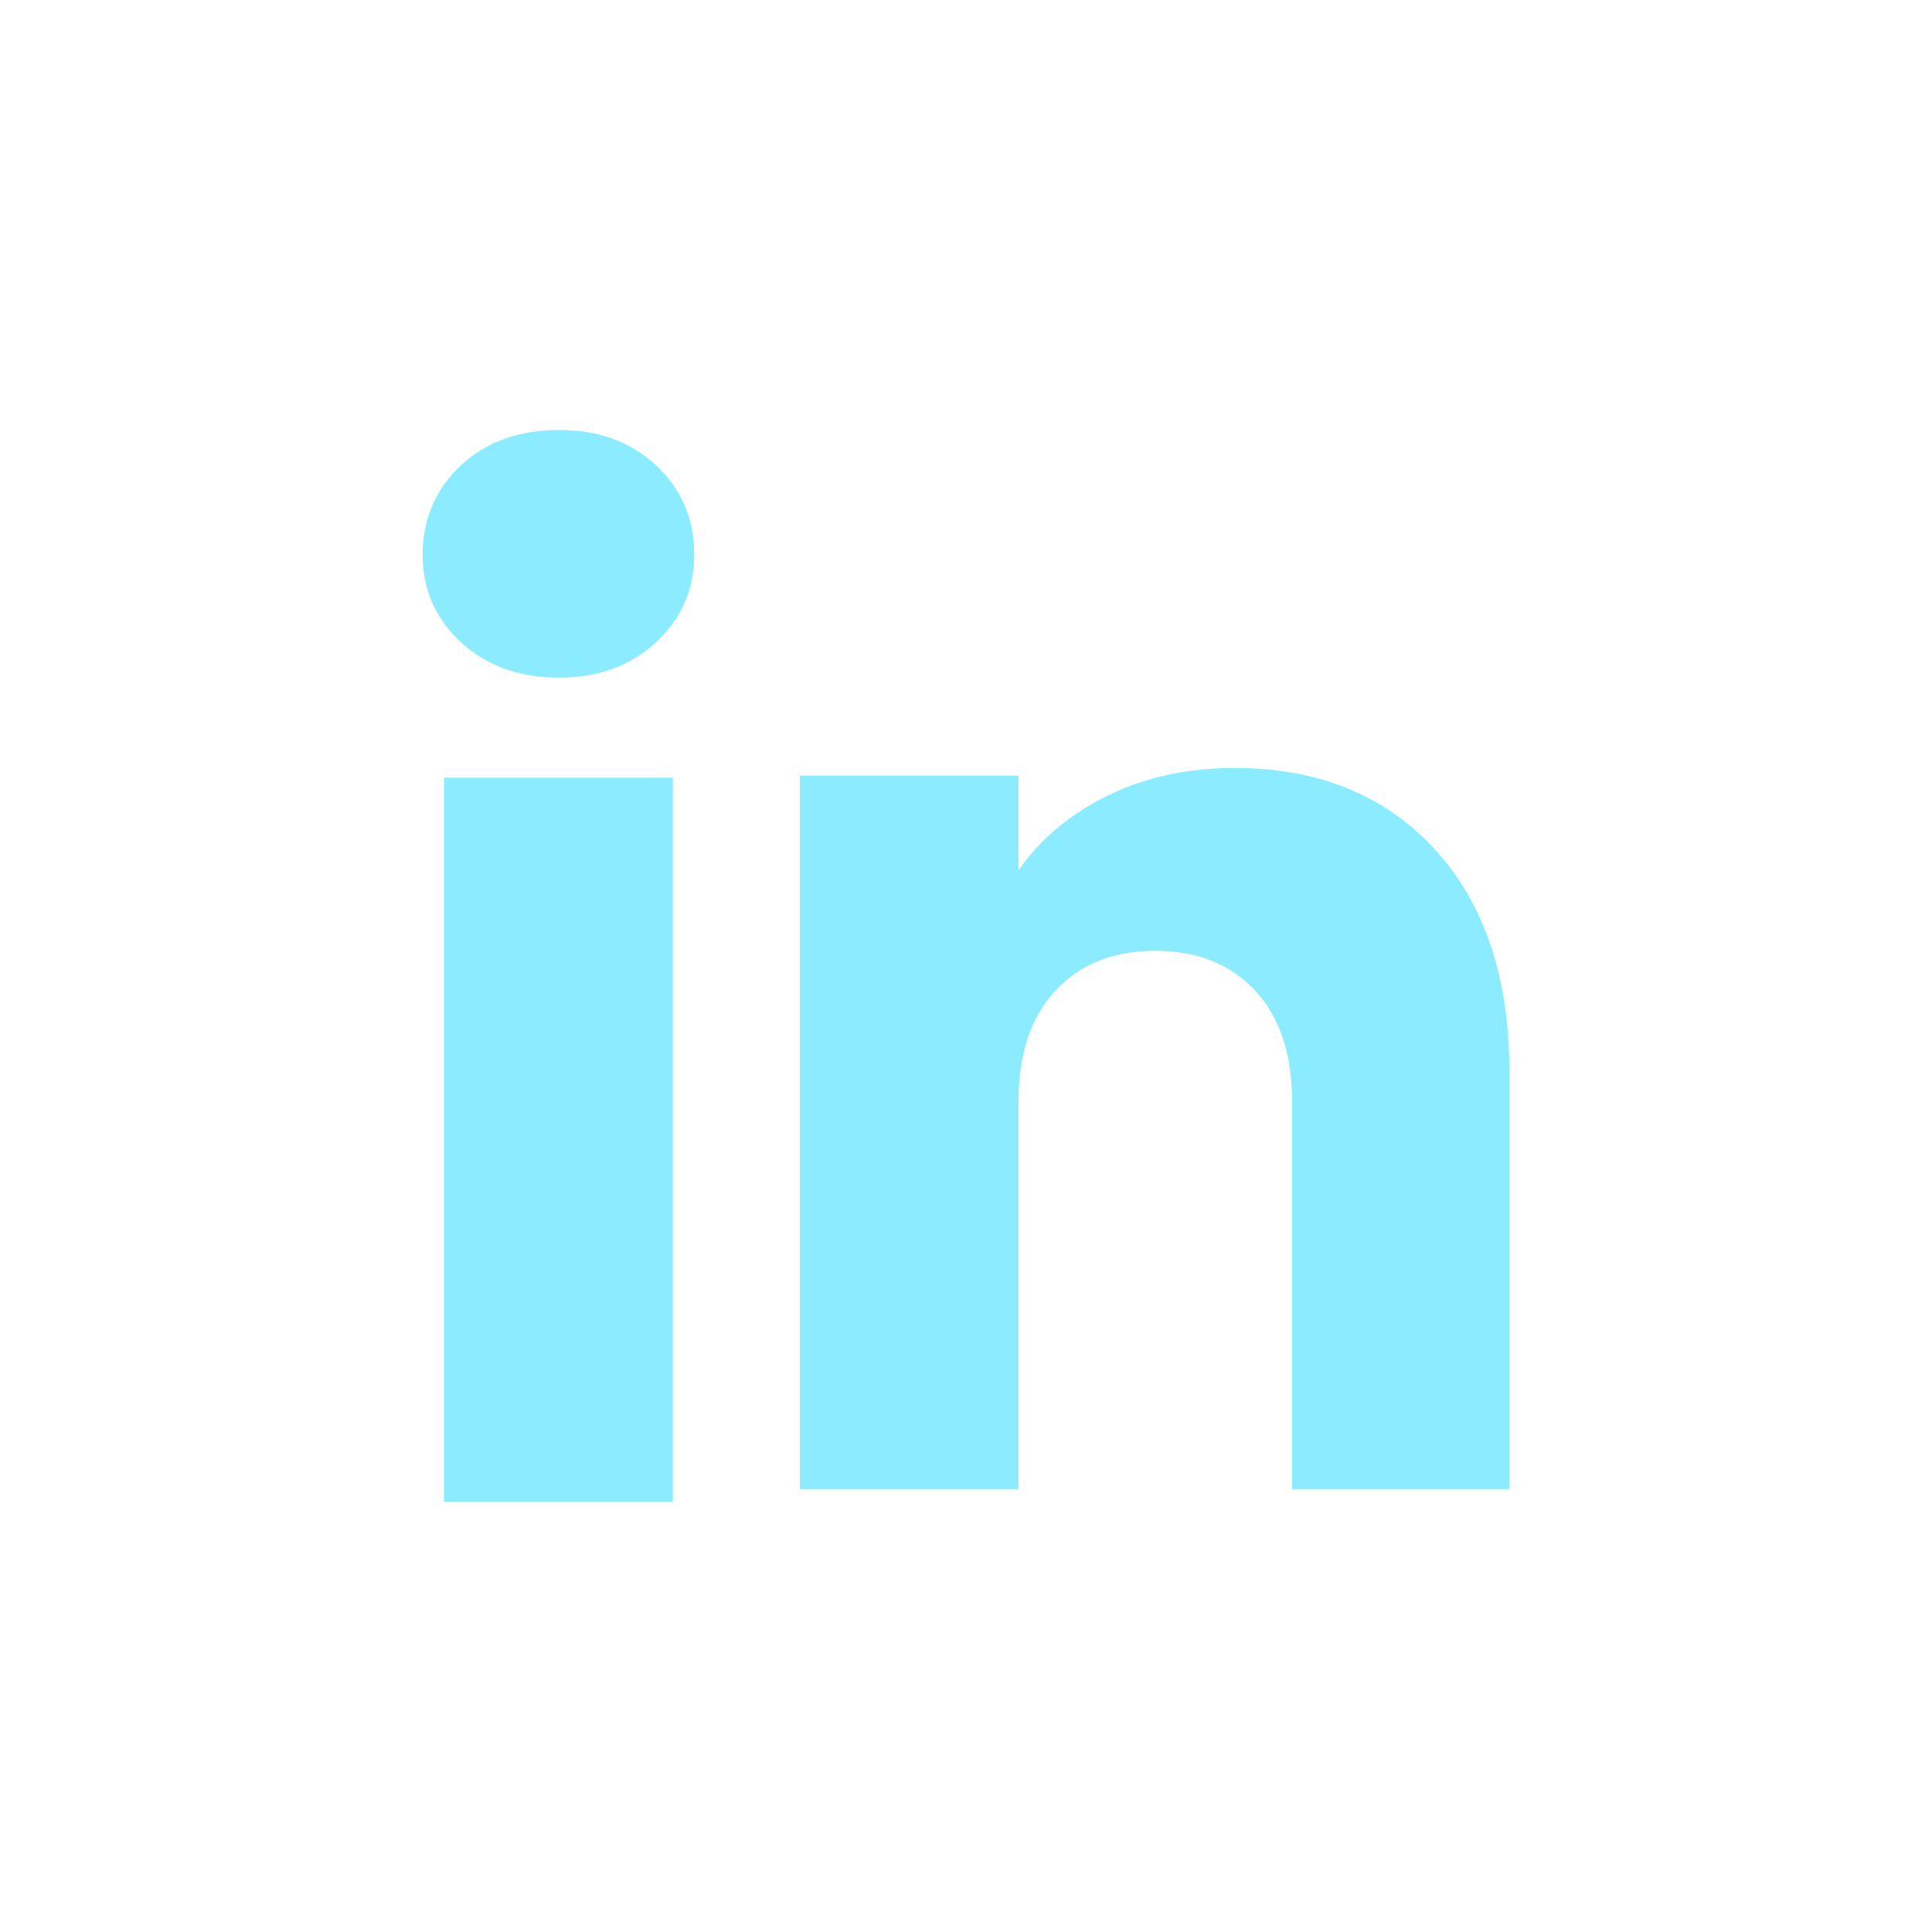
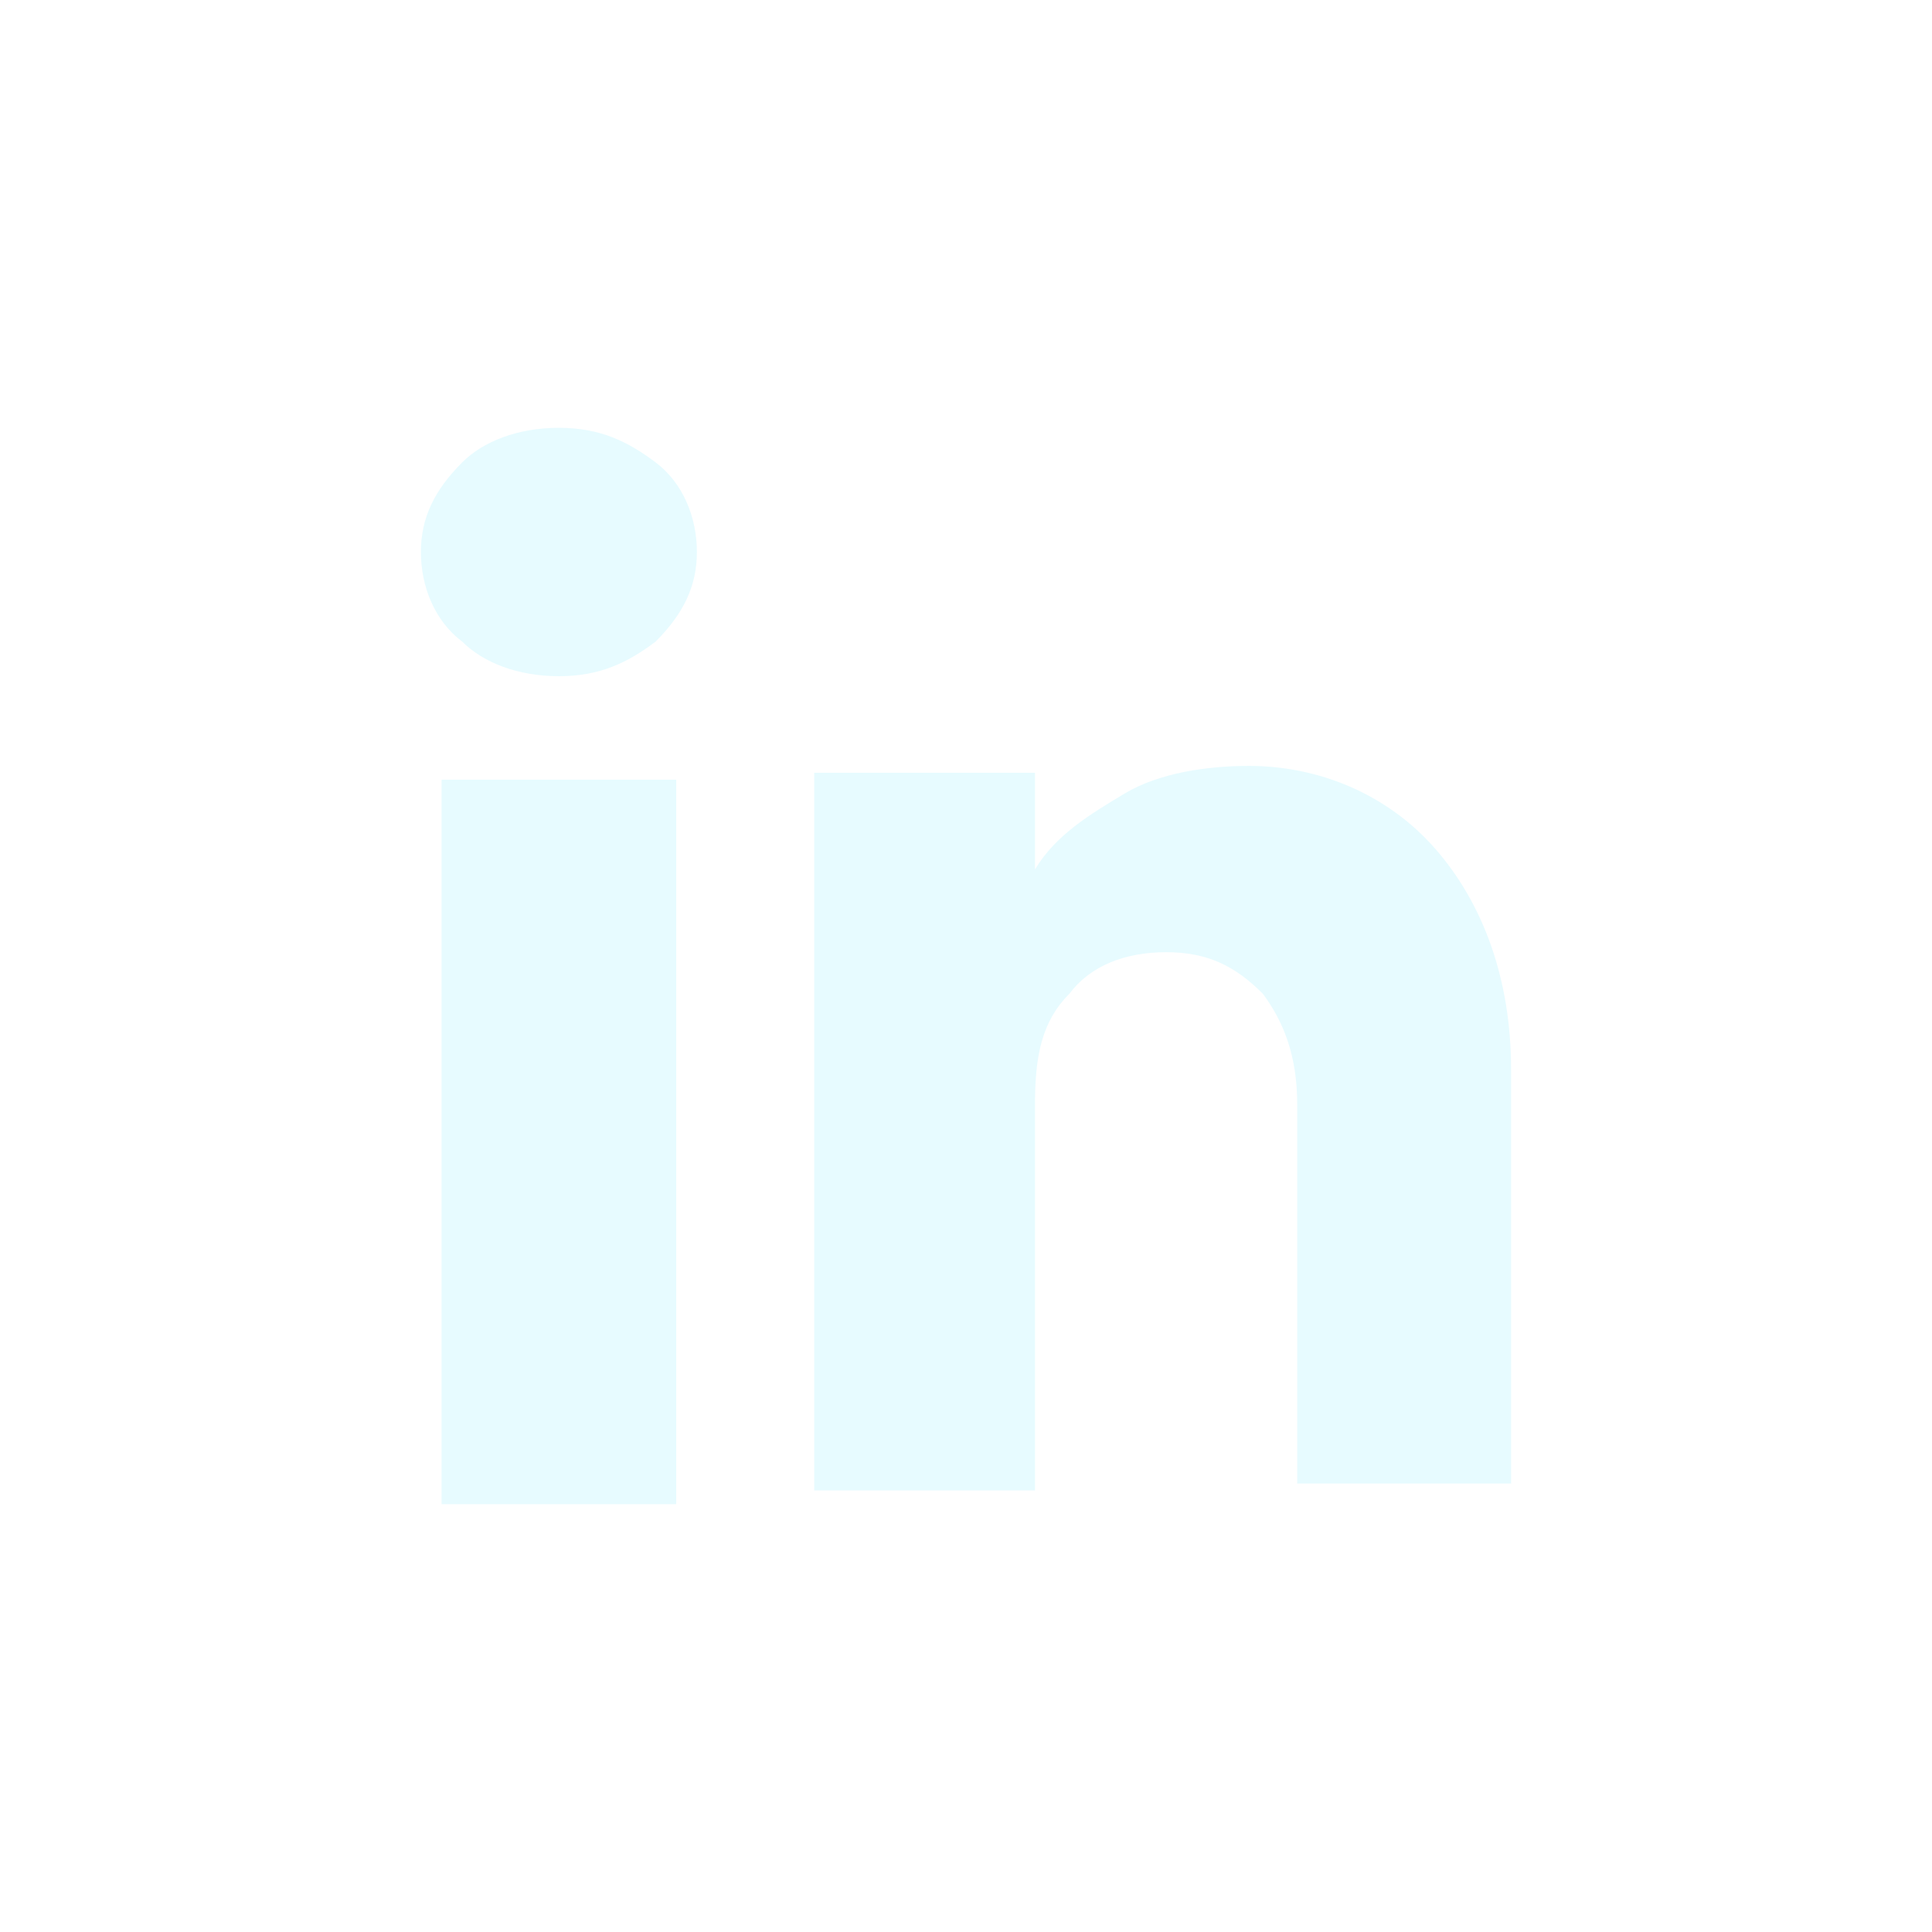
- <svg xmlns="http://www.w3.org/2000/svg" width="28" height="28" viewBox="0 0 28 28" fill="none">
-   <path d="M6.678 9.306C6.309 8.964 6.125 8.54 6.125 8.036C6.125 7.532 6.31 7.089 6.678 6.746C7.046 6.404 7.521 6.232 8.103 6.232C8.685 6.232 9.141 6.404 9.509 6.746C9.877 7.089 10.061 7.519 10.061 8.036C10.061 8.553 9.876 8.964 9.509 9.306C9.14 9.649 8.672 9.821 8.103 9.821C7.534 9.821 7.046 9.649 6.678 9.306ZM9.751 11.27V21.767H6.434V11.27H9.751Z" fill="#8BECFF" />
-   <path d="M20.792 12.307C21.515 13.092 21.876 14.169 21.876 15.541V21.581H18.726V15.966C18.726 15.275 18.546 14.737 18.188 14.355C17.83 13.972 17.348 13.78 16.743 13.78C16.139 13.78 15.656 13.971 15.298 14.355C14.94 14.737 14.761 15.275 14.761 15.966V21.581H11.592V11.241H14.761V12.612C15.082 12.155 15.514 11.794 16.058 11.528C16.601 11.263 17.212 11.13 17.892 11.13C19.103 11.13 20.07 11.523 20.792 12.306V12.307Z" fill="#8BECFF" />
+ <svg xmlns="http://www.w3.org/2000/svg" version="1.1" id="圖層_1" x="0px" y="0px" viewBox="0 0 28 28" style="enable-background:new 0 0 28 28;" xml:space="preserve">
+   <style type="text/css">
+ 	.st0{fill:#E7FBFF;}
+ </style>
+   <path class="st0" d="M6.7,9.3C6.3,9,6.1,8.5,6.1,8s0.2-0.9,0.6-1.3C7,6.4,7.5,6.2,8.1,6.2c0.6,0,1,0.2,1.4,0.5  c0.4,0.3,0.6,0.8,0.6,1.3c0,0.5-0.2,0.9-0.6,1.3C9.1,9.6,8.7,9.8,8.1,9.8C7.5,9.8,7,9.6,6.7,9.3z M9.8,11.3v10.5H6.4V11.3H9.8z" />
+   <path class="st0" d="M20.8,12.3c0.7,0.8,1.1,1.9,1.1,3.2v6h-3.1V16c0-0.7-0.2-1.2-0.5-1.6c-0.4-0.4-0.8-0.6-1.4-0.6  c-0.6,0-1.1,0.2-1.4,0.6c-0.4,0.4-0.5,0.9-0.5,1.6v5.6h-3.2V11.2h3.2v1.4c0.3-0.5,0.8-0.8,1.3-1.1c0.5-0.3,1.2-0.4,1.8-0.4  C19.1,11.1,20.1,11.5,20.8,12.3L20.8,12.3z" />
</svg>
